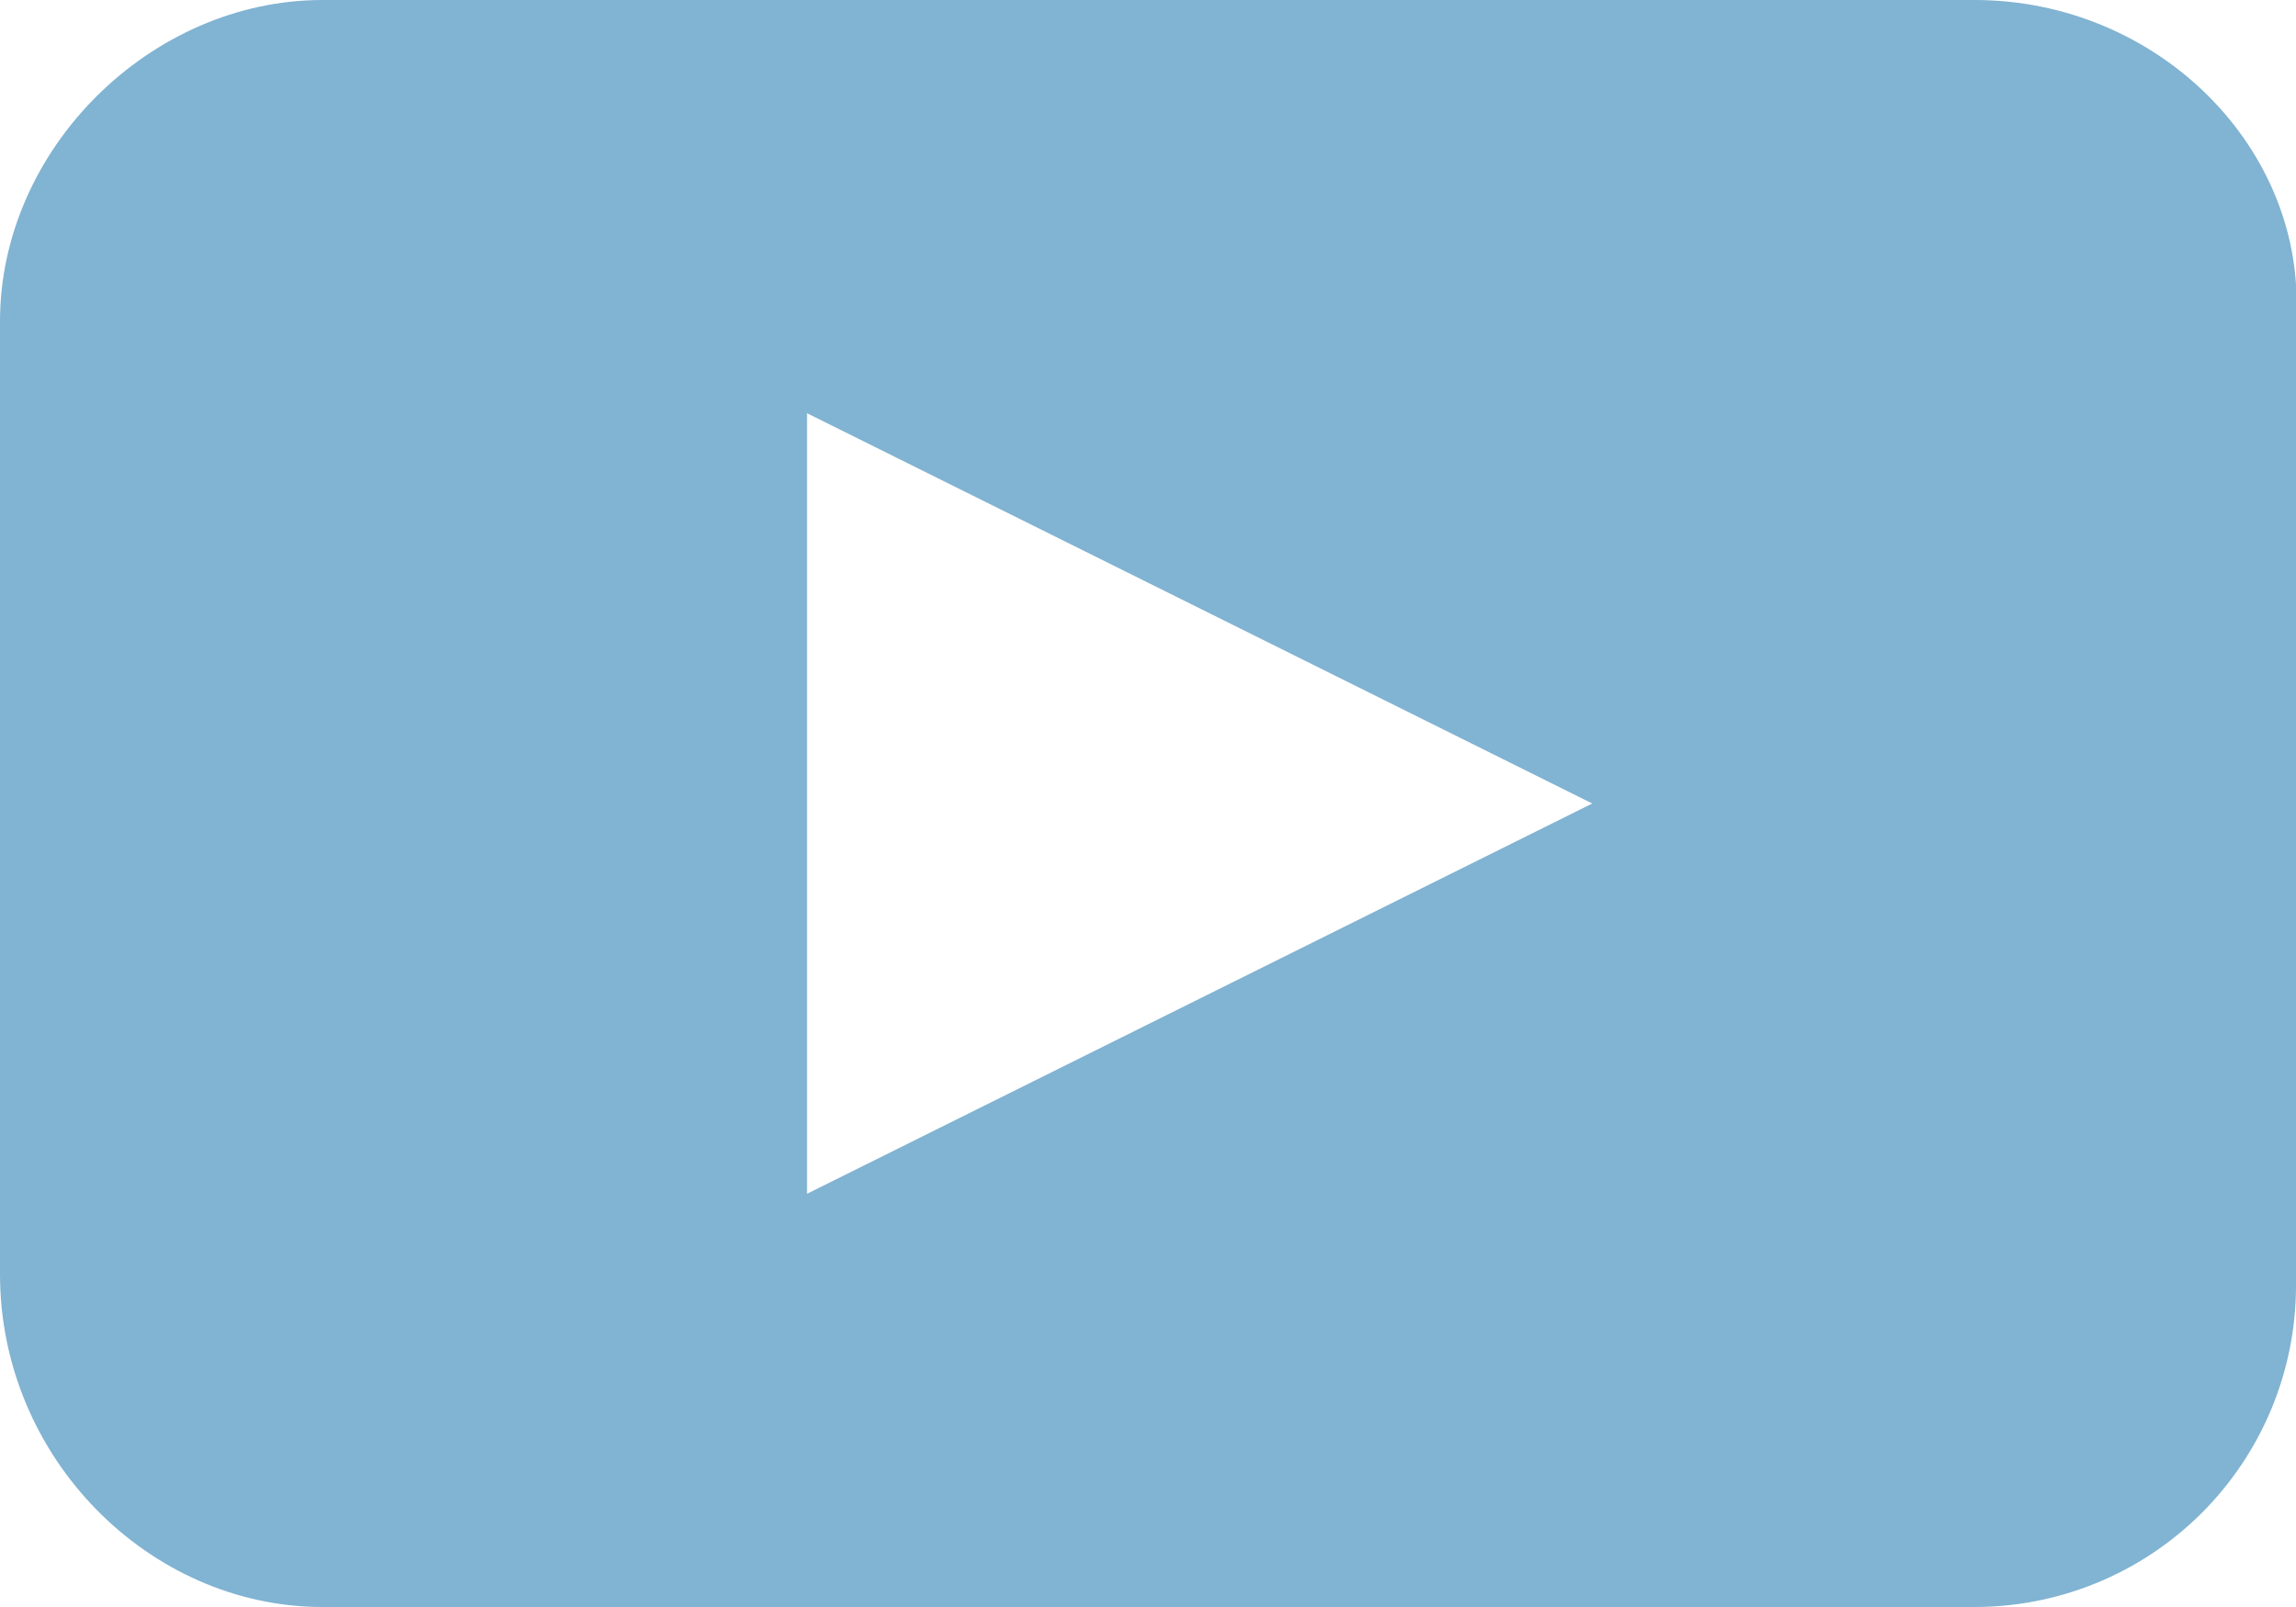
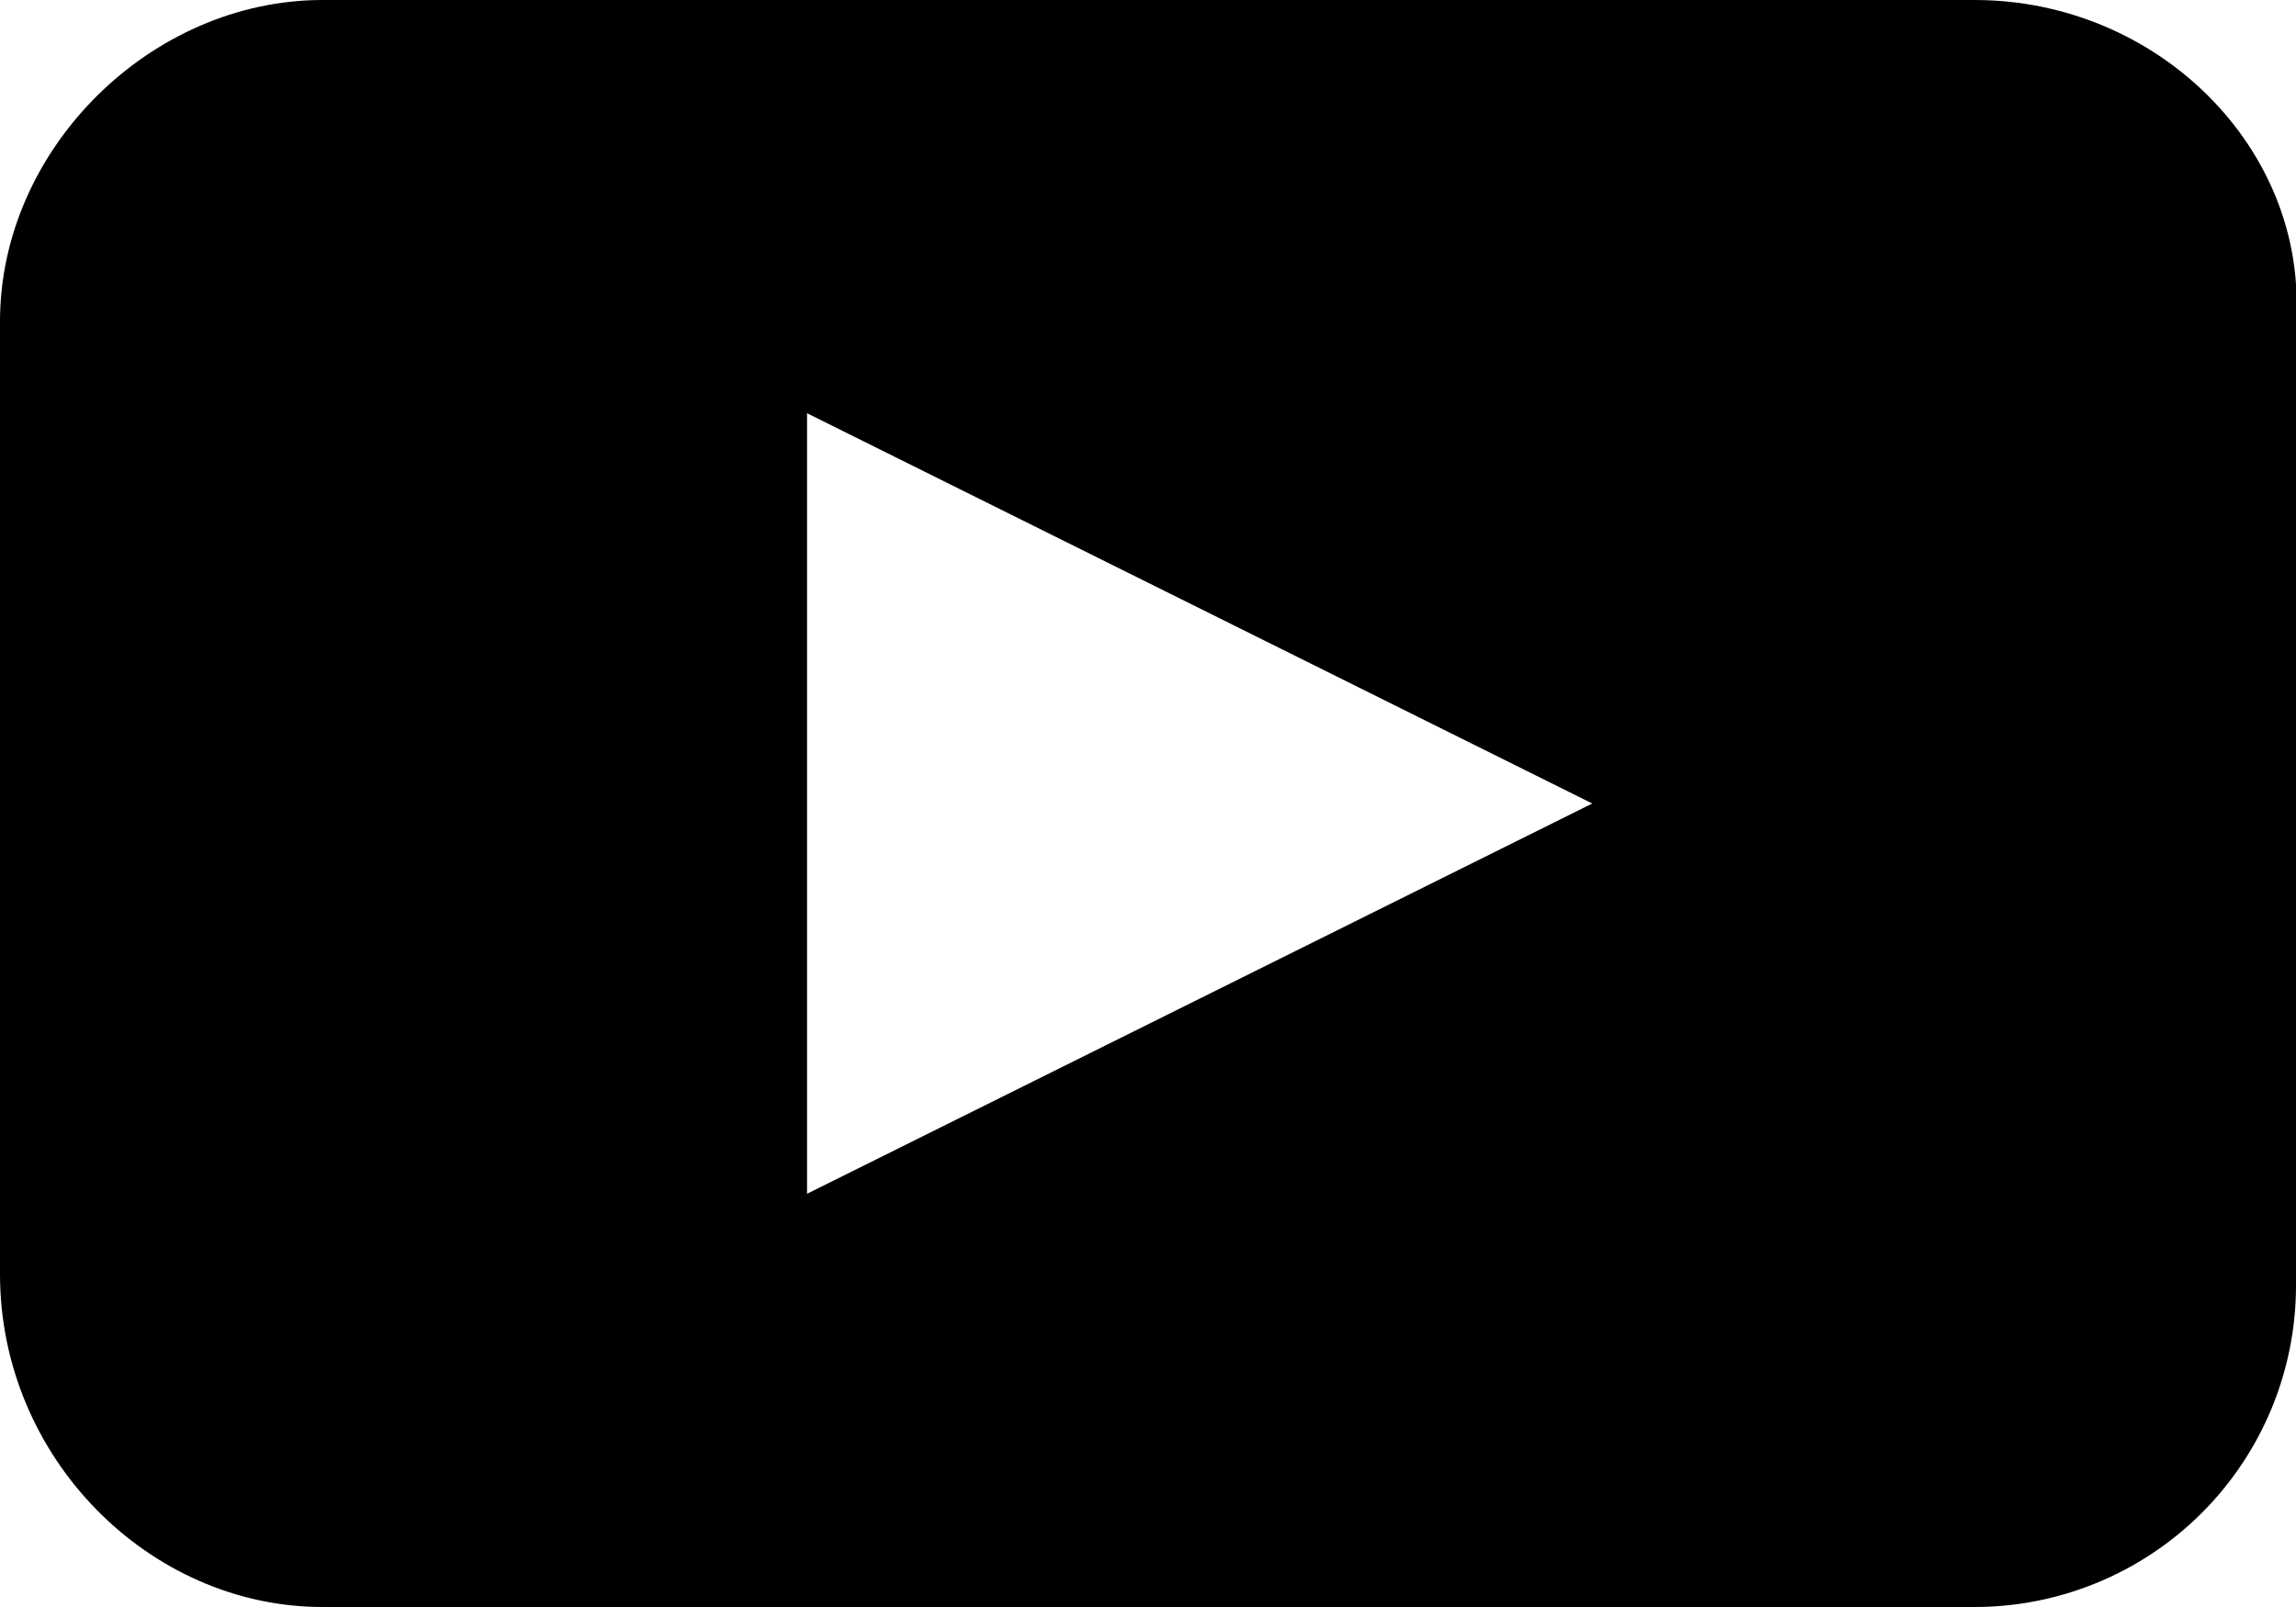
- <svg xmlns="http://www.w3.org/2000/svg" width="20" height="14" viewBox="0 0 20 14" fill="none">
-   <path d="M17.18 0H2.81C1.31 0 0 1.3 0 2.8v8.3C0 12.7 1.3 14 2.81 14h14.37A2.8 2.8 0 0 0 20 11.2V2.8c.1-1.5-1.2-2.8-2.8-2.8ZM7.03 10.4V3.6L13.87 7l-6.84 3.4Z" fill="#81B3D2" />
+ <svg xmlns="http://www.w3.org/2000/svg" width="20" height="14" viewBox="0 0 20 14" fill="currentColor">
+   <path d="M17.18 0H2.81C1.31 0 0 1.3 0 2.8v8.3C0 12.7 1.3 14 2.81 14h14.37A2.8 2.8 0 0 0 20 11.2V2.8c.1-1.5-1.2-2.8-2.8-2.8ZM7.03 10.4V3.6L13.87 7l-6.84 3.4Z" fill="currentColor" />
</svg>
